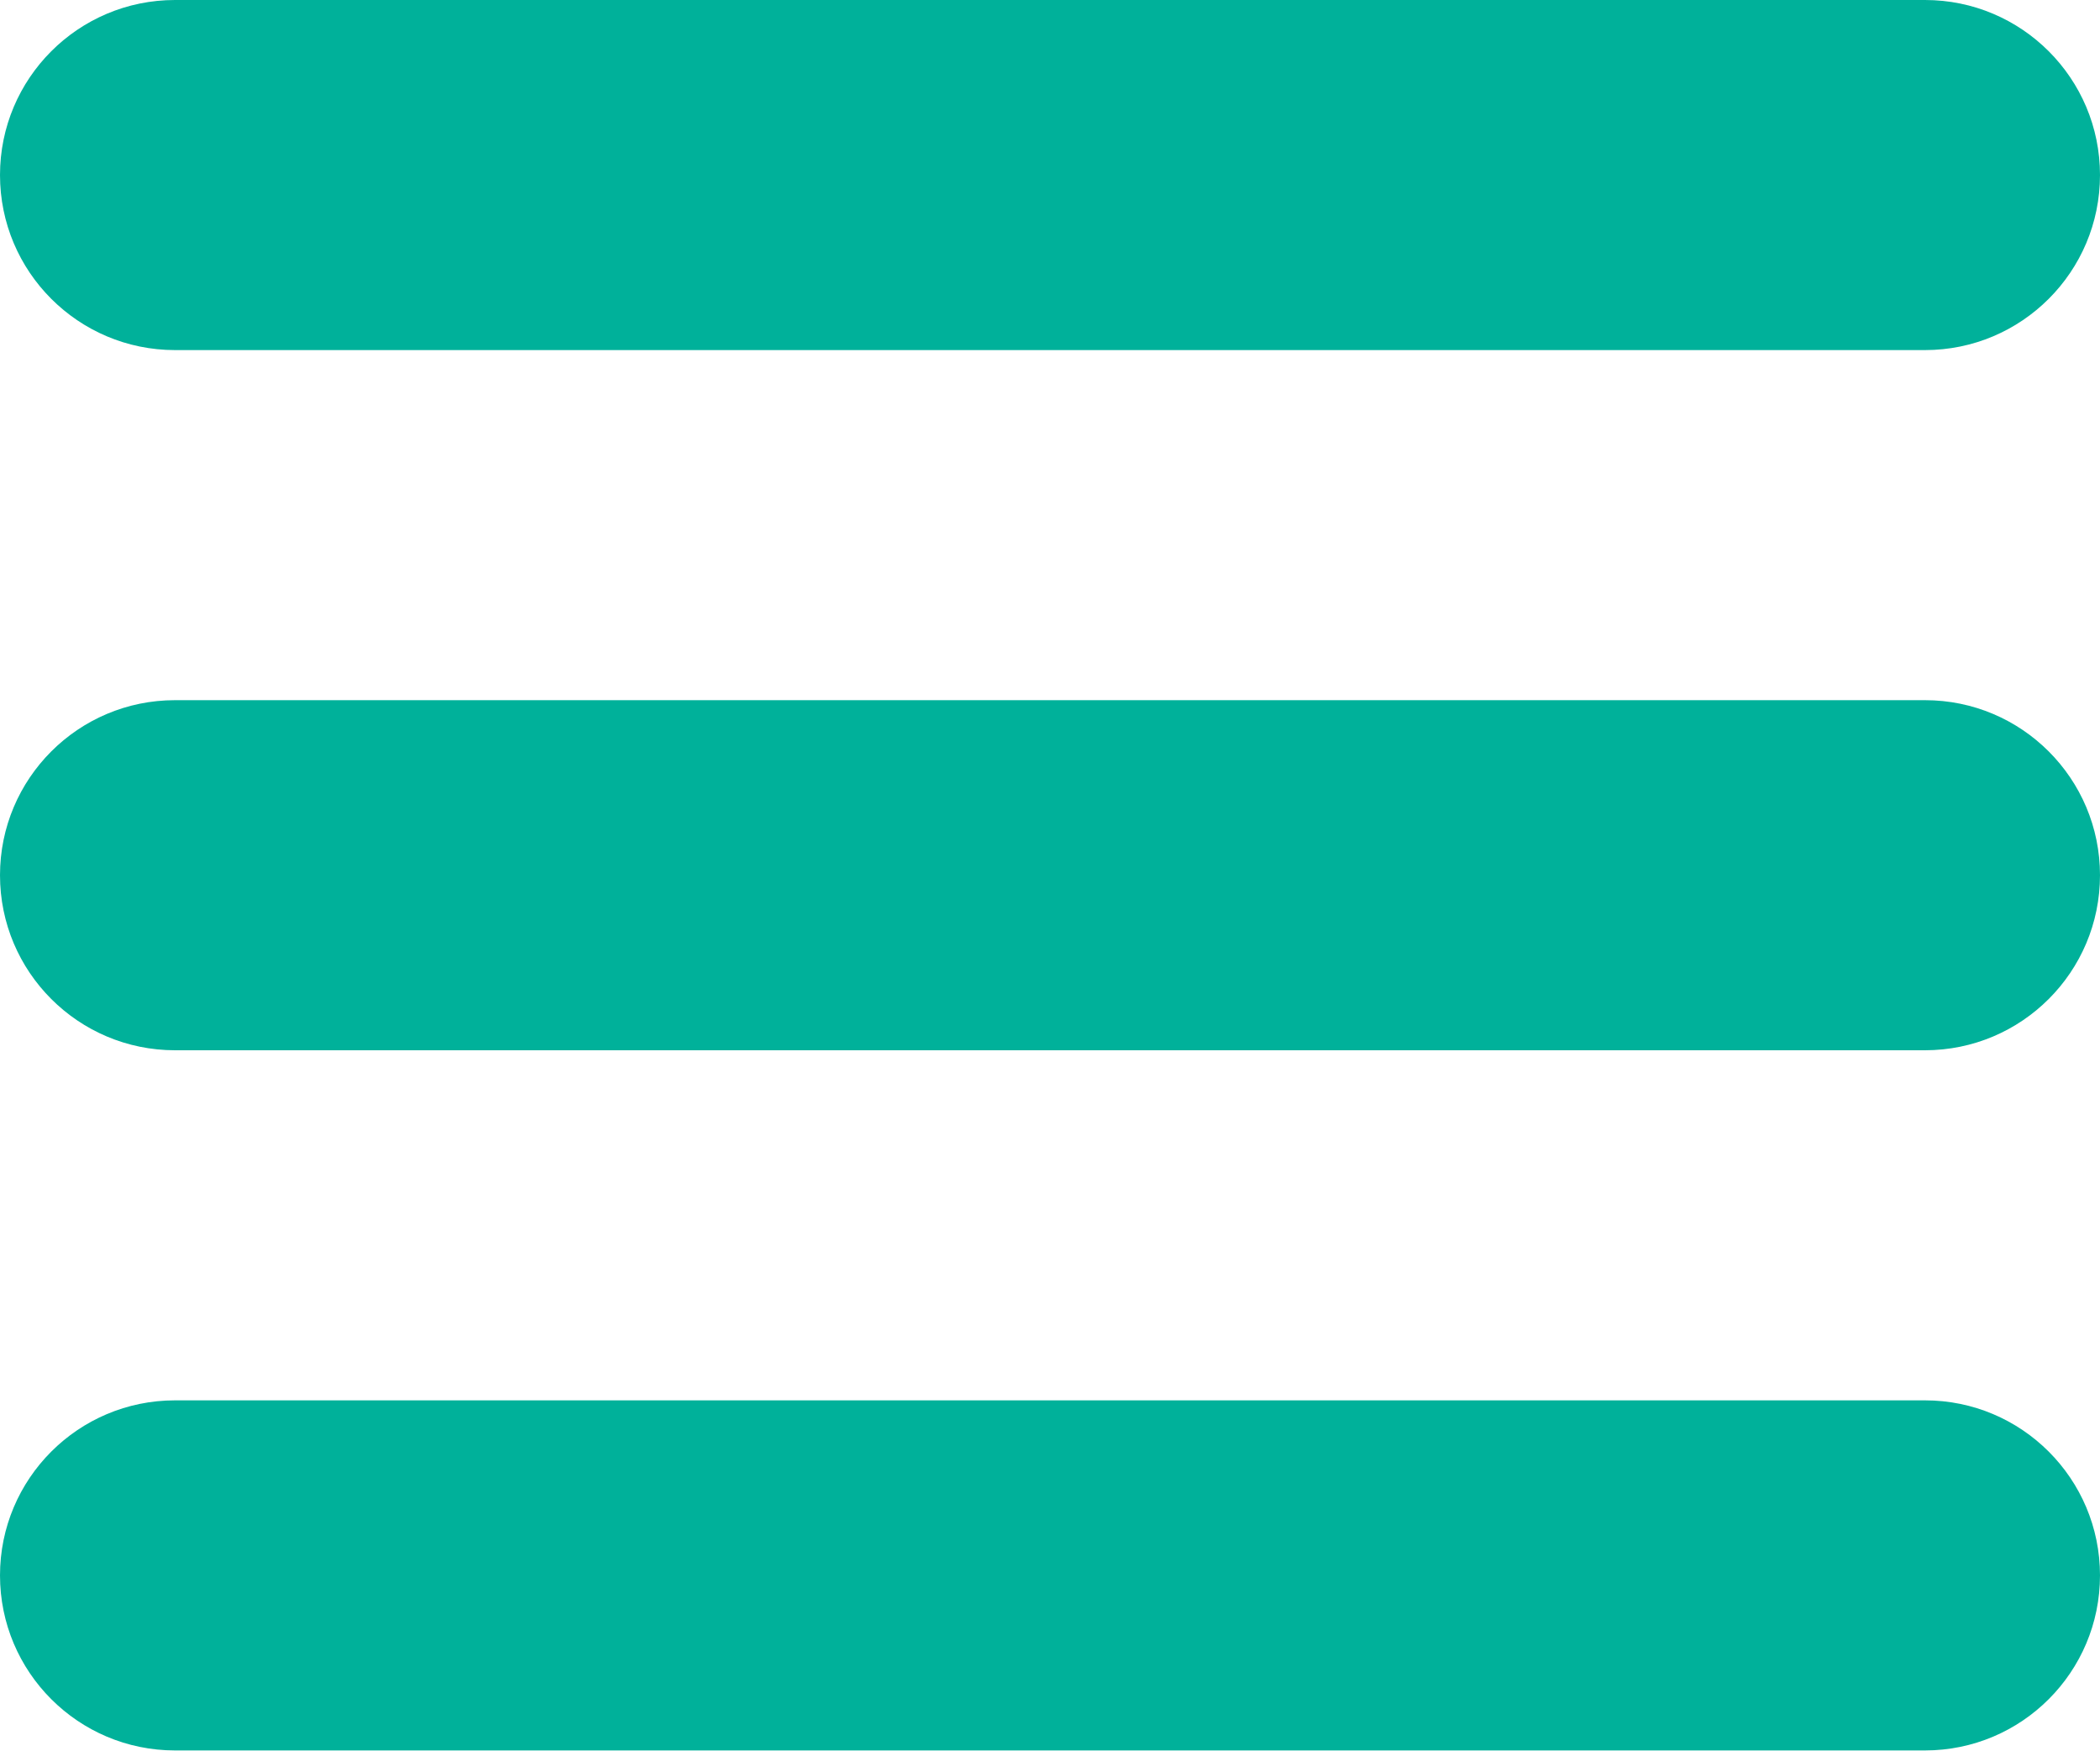
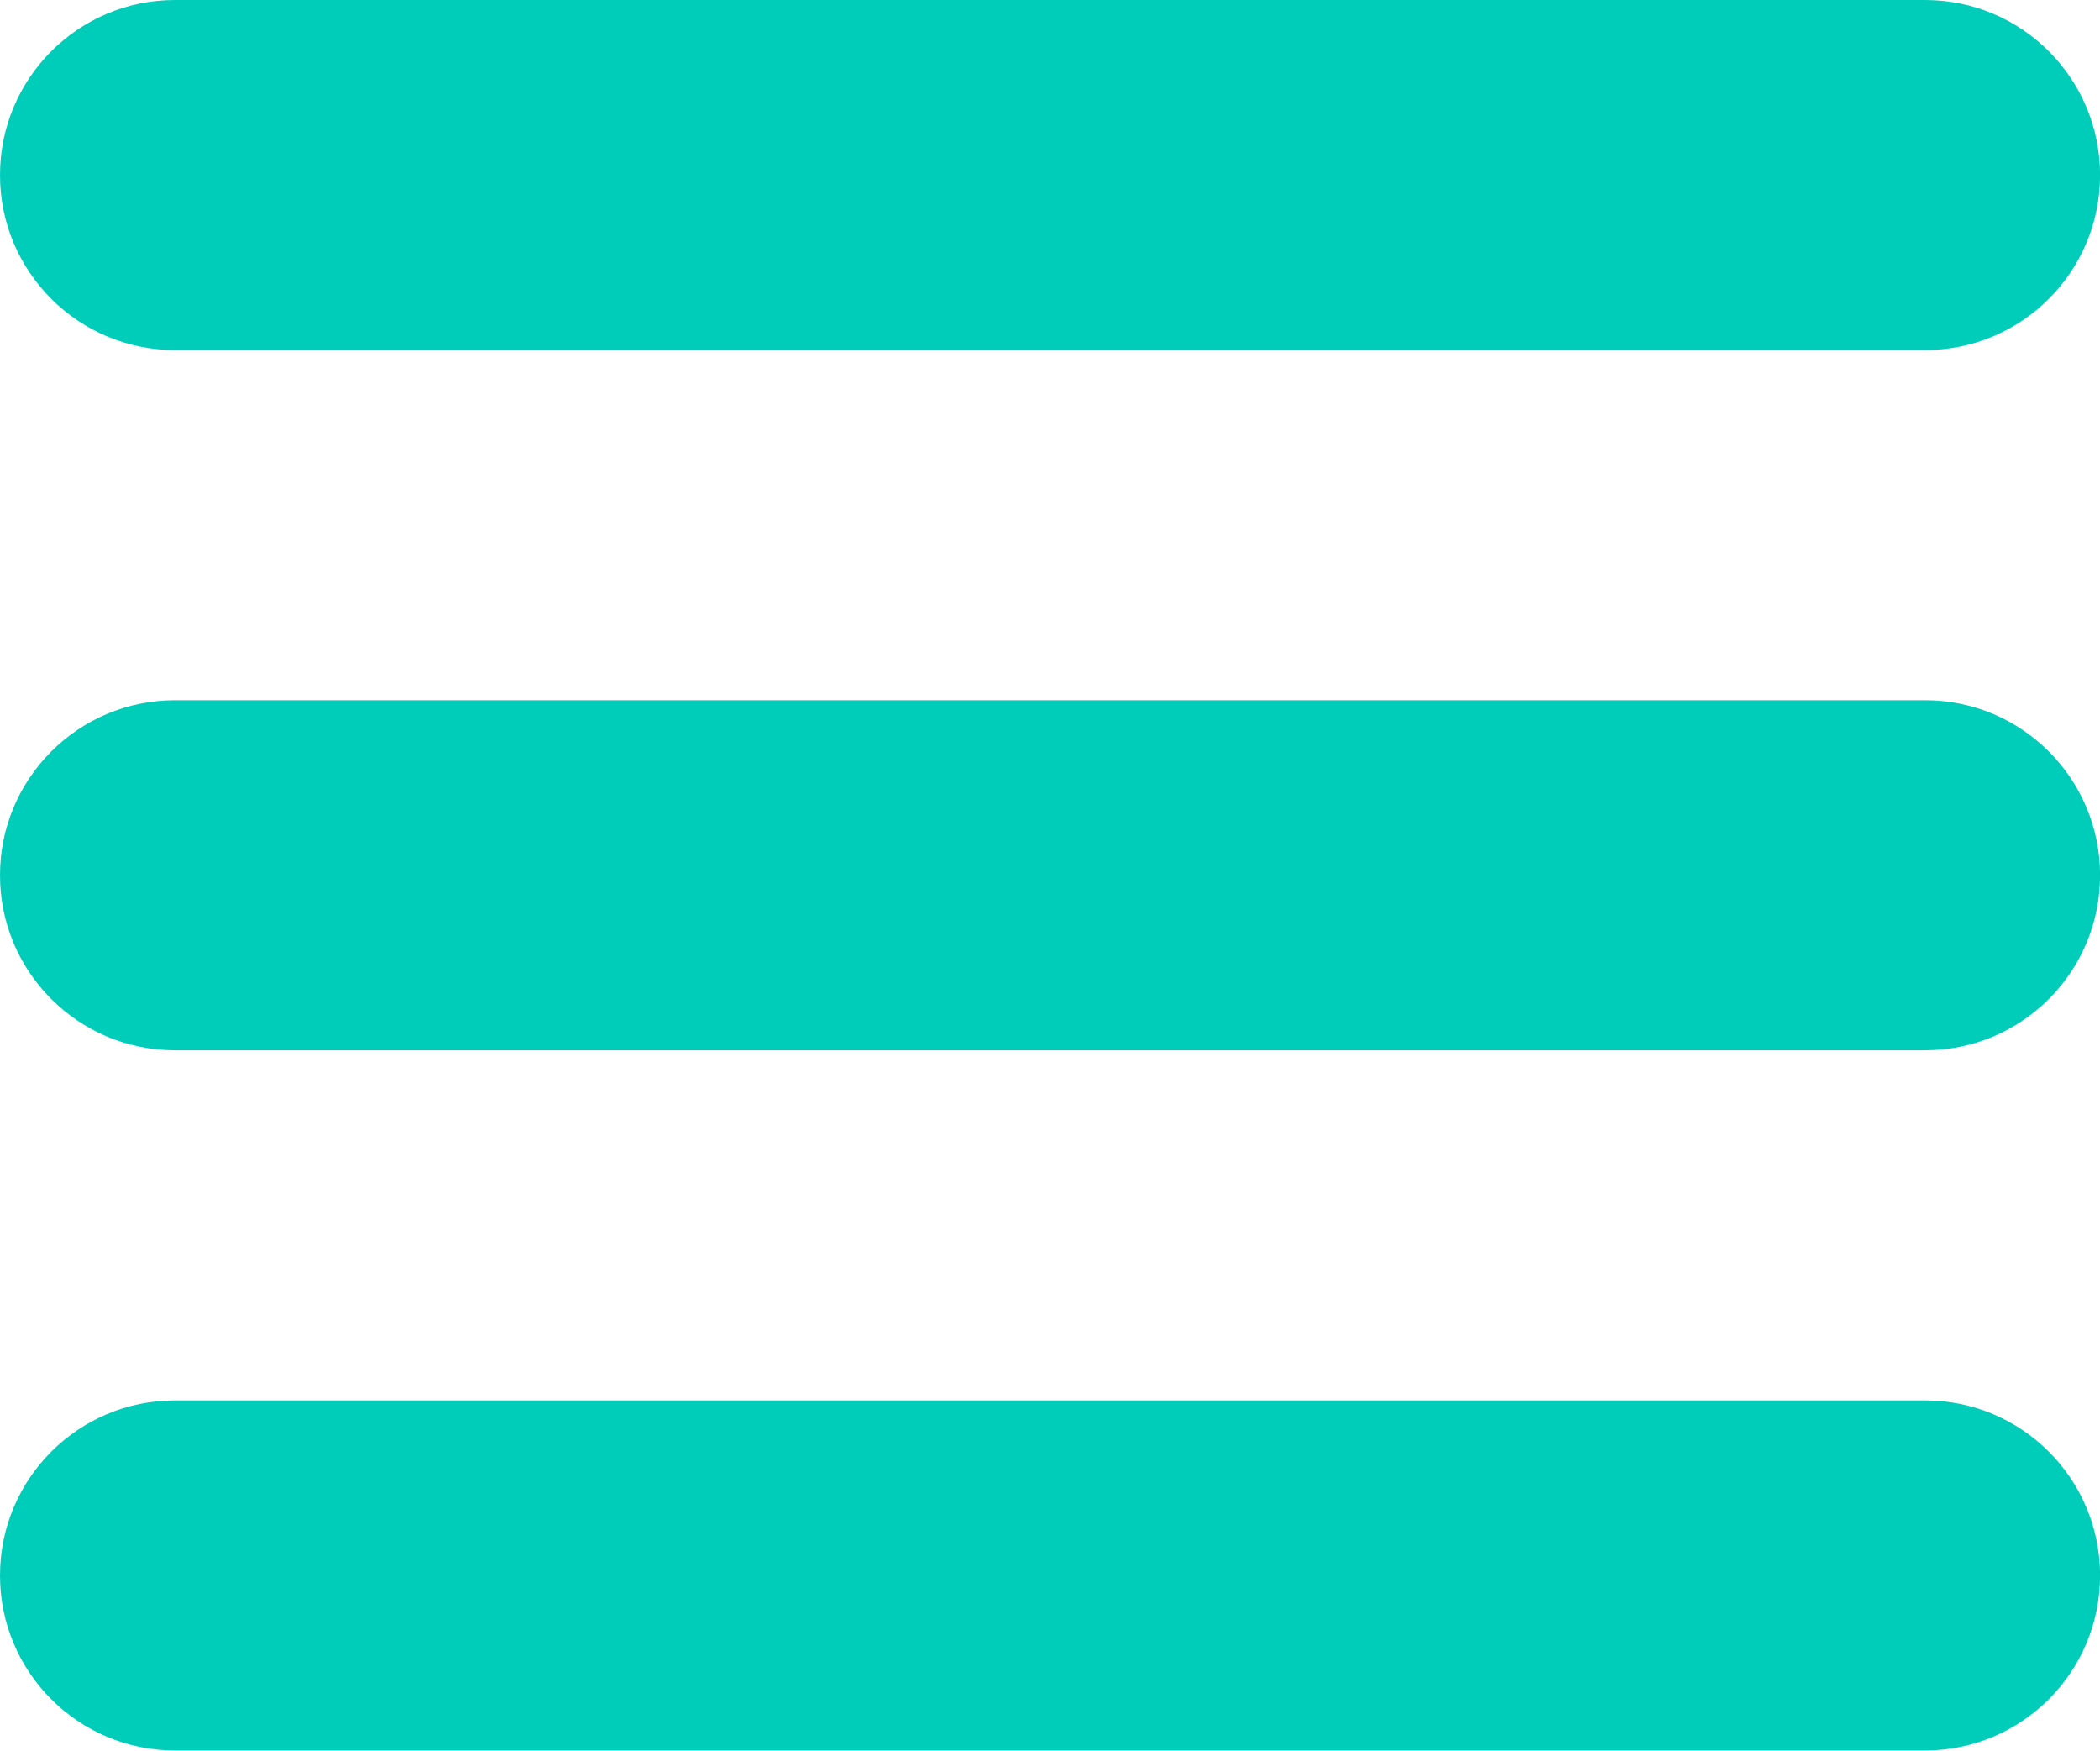
- <svg xmlns="http://www.w3.org/2000/svg" viewBox="5363 -127 24 20">
+ <svg xmlns="http://www.w3.org/2000/svg" viewBox="0 0 23.999 20">
  <defs>
-     <style>.a{fill:#00b19a;}</style>
+     <style>.a{fill:#00cdb9;}</style>
  </defs>
-   <g transform="translate(5036 -153)">
-     <rect class="a" width="24" height="4" rx="2" transform="translate(327 26)" />
-     <rect class="a" width="24" height="4" rx="2" transform="translate(327 34)" />
-     <rect class="a" width="24" height="4" rx="2" transform="translate(327 42)" />
-   </g>
+   <path class="a" d="M-1988,20a2,2,0,0,1-2-2,2,2,0,0,1,2-2h20a2,2,0,0,1,2,2,2,2,0,0,1-2,2Zm0-8a2,2,0,0,1-2-2,2,2,0,0,1,2-2h20a2,2,0,0,1,2,2,2,2,0,0,1-2,2Zm0-8a2,2,0,0,1-2-2,2,2,0,0,1,2-2h20a2,2,0,0,1,2,2,2,2,0,0,1-2,2Z" transform="translate(1990)" />
</svg>
